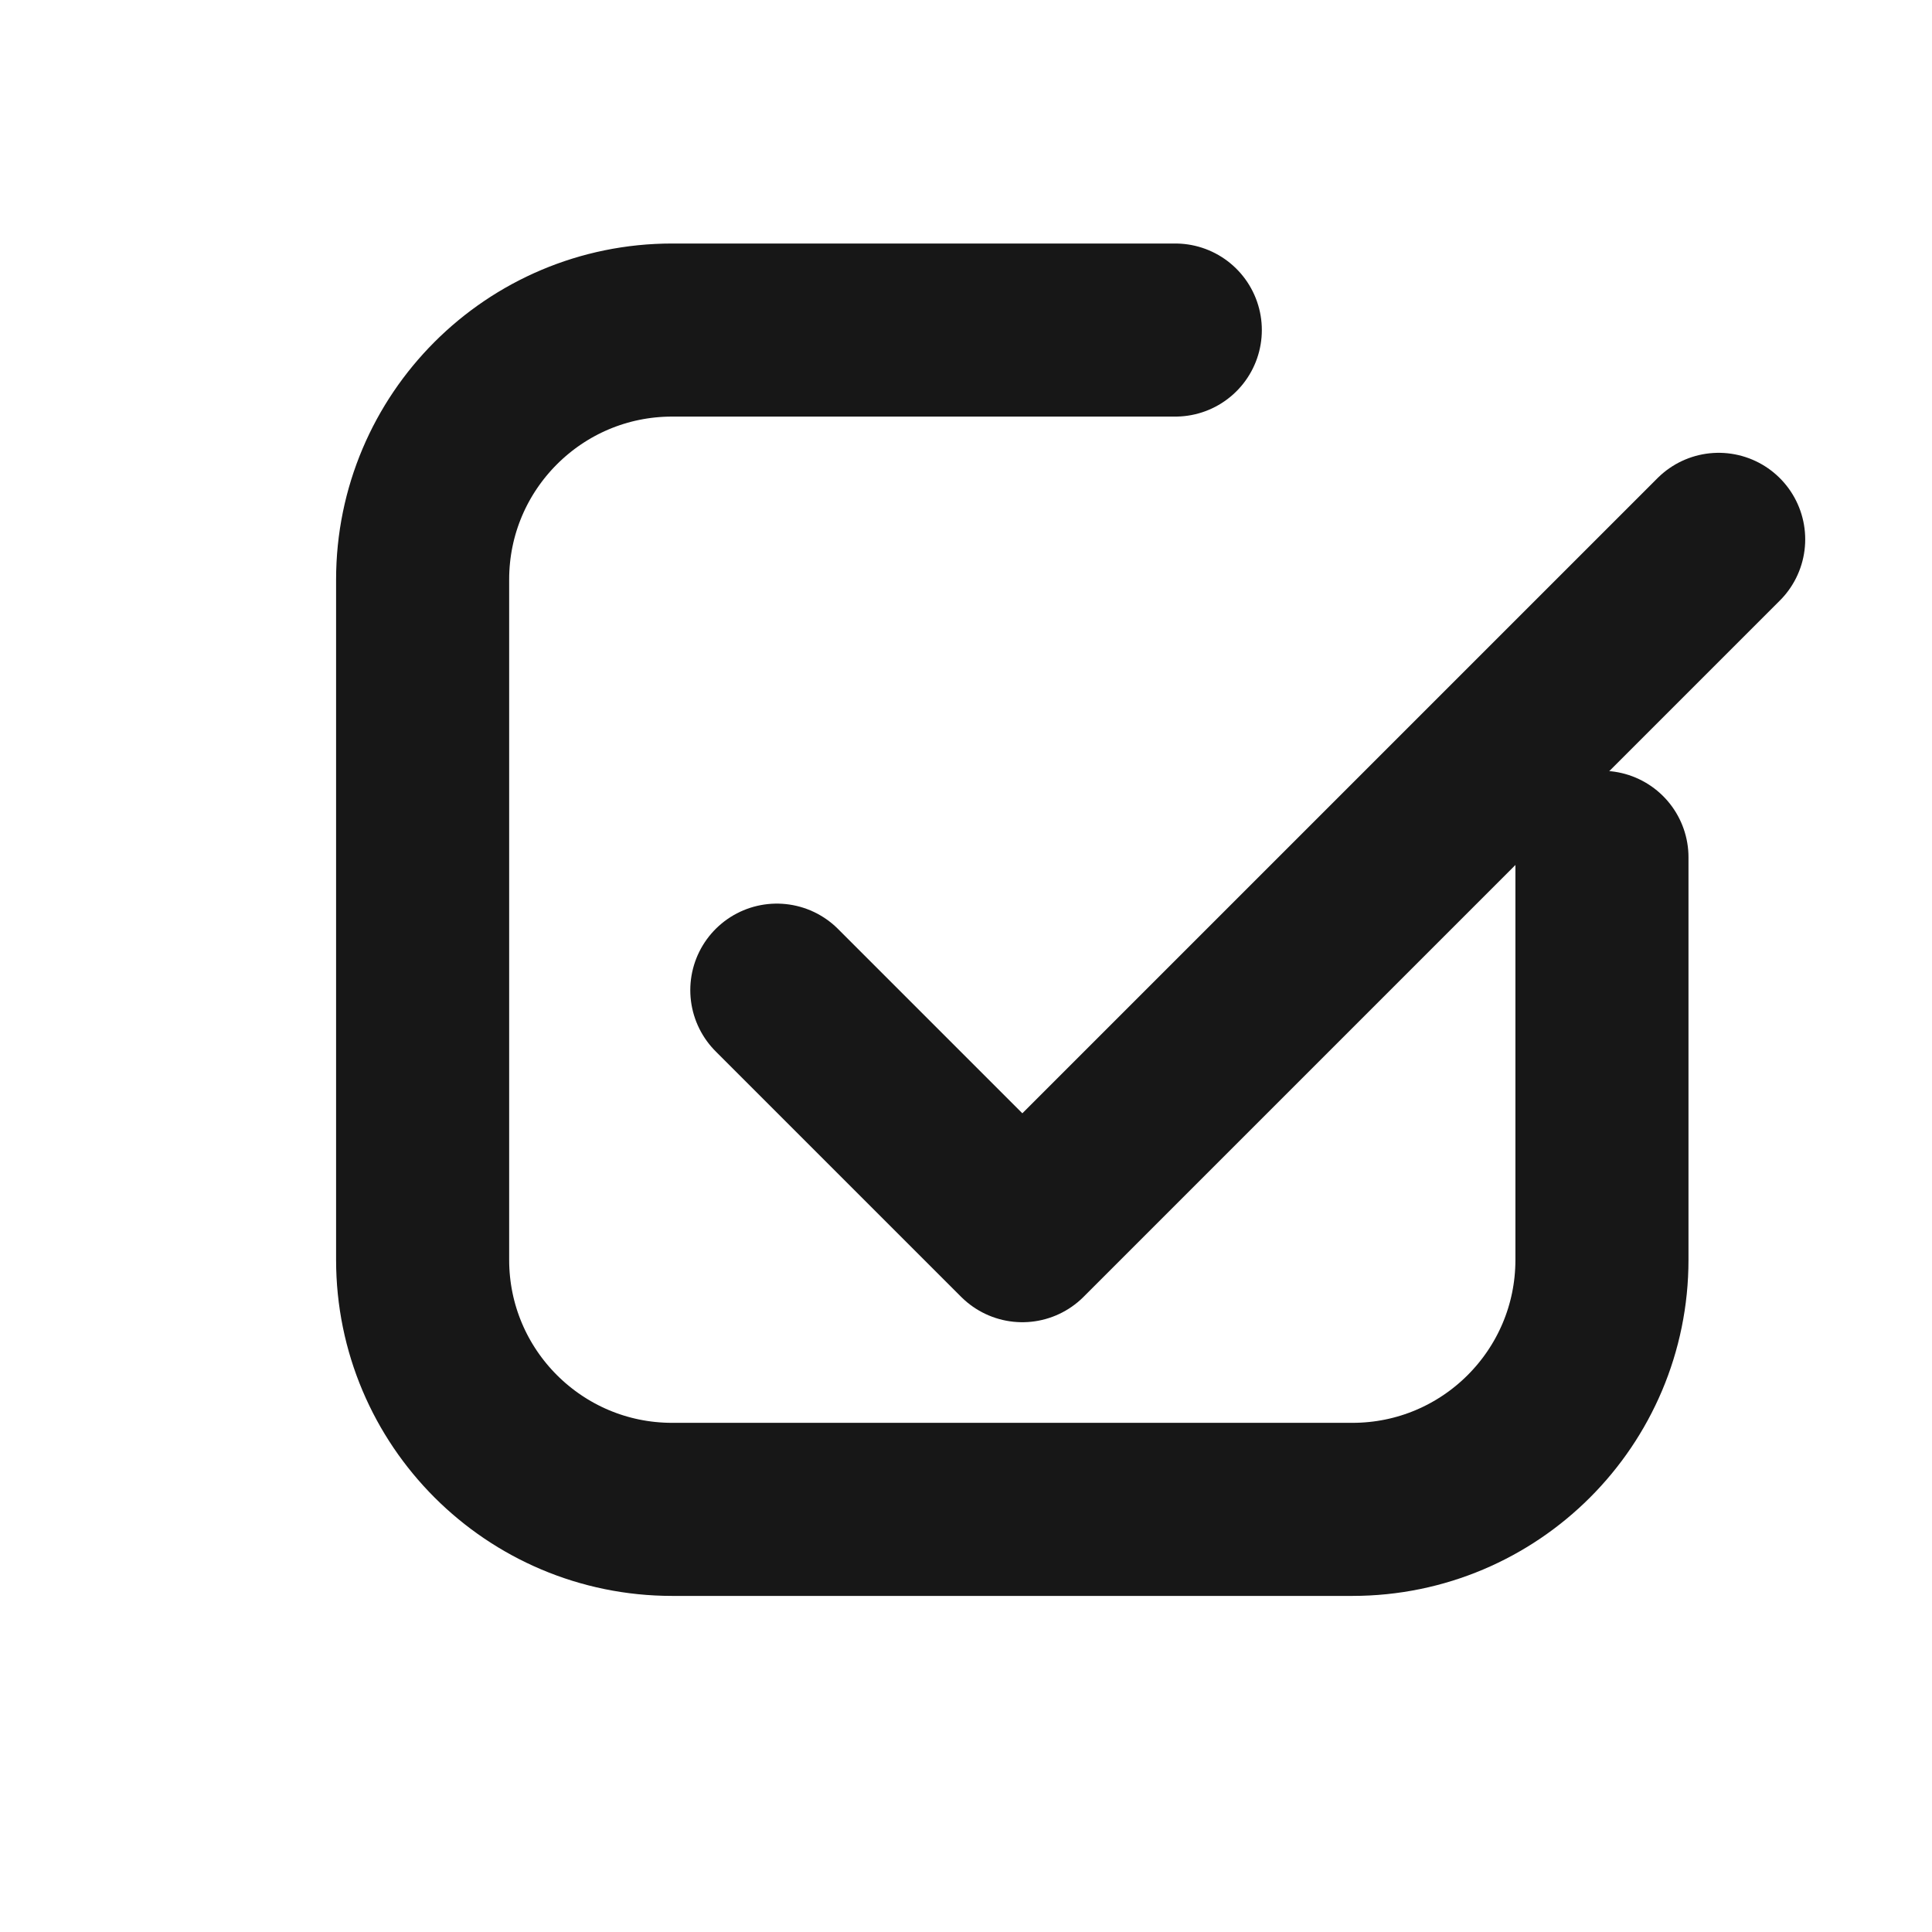
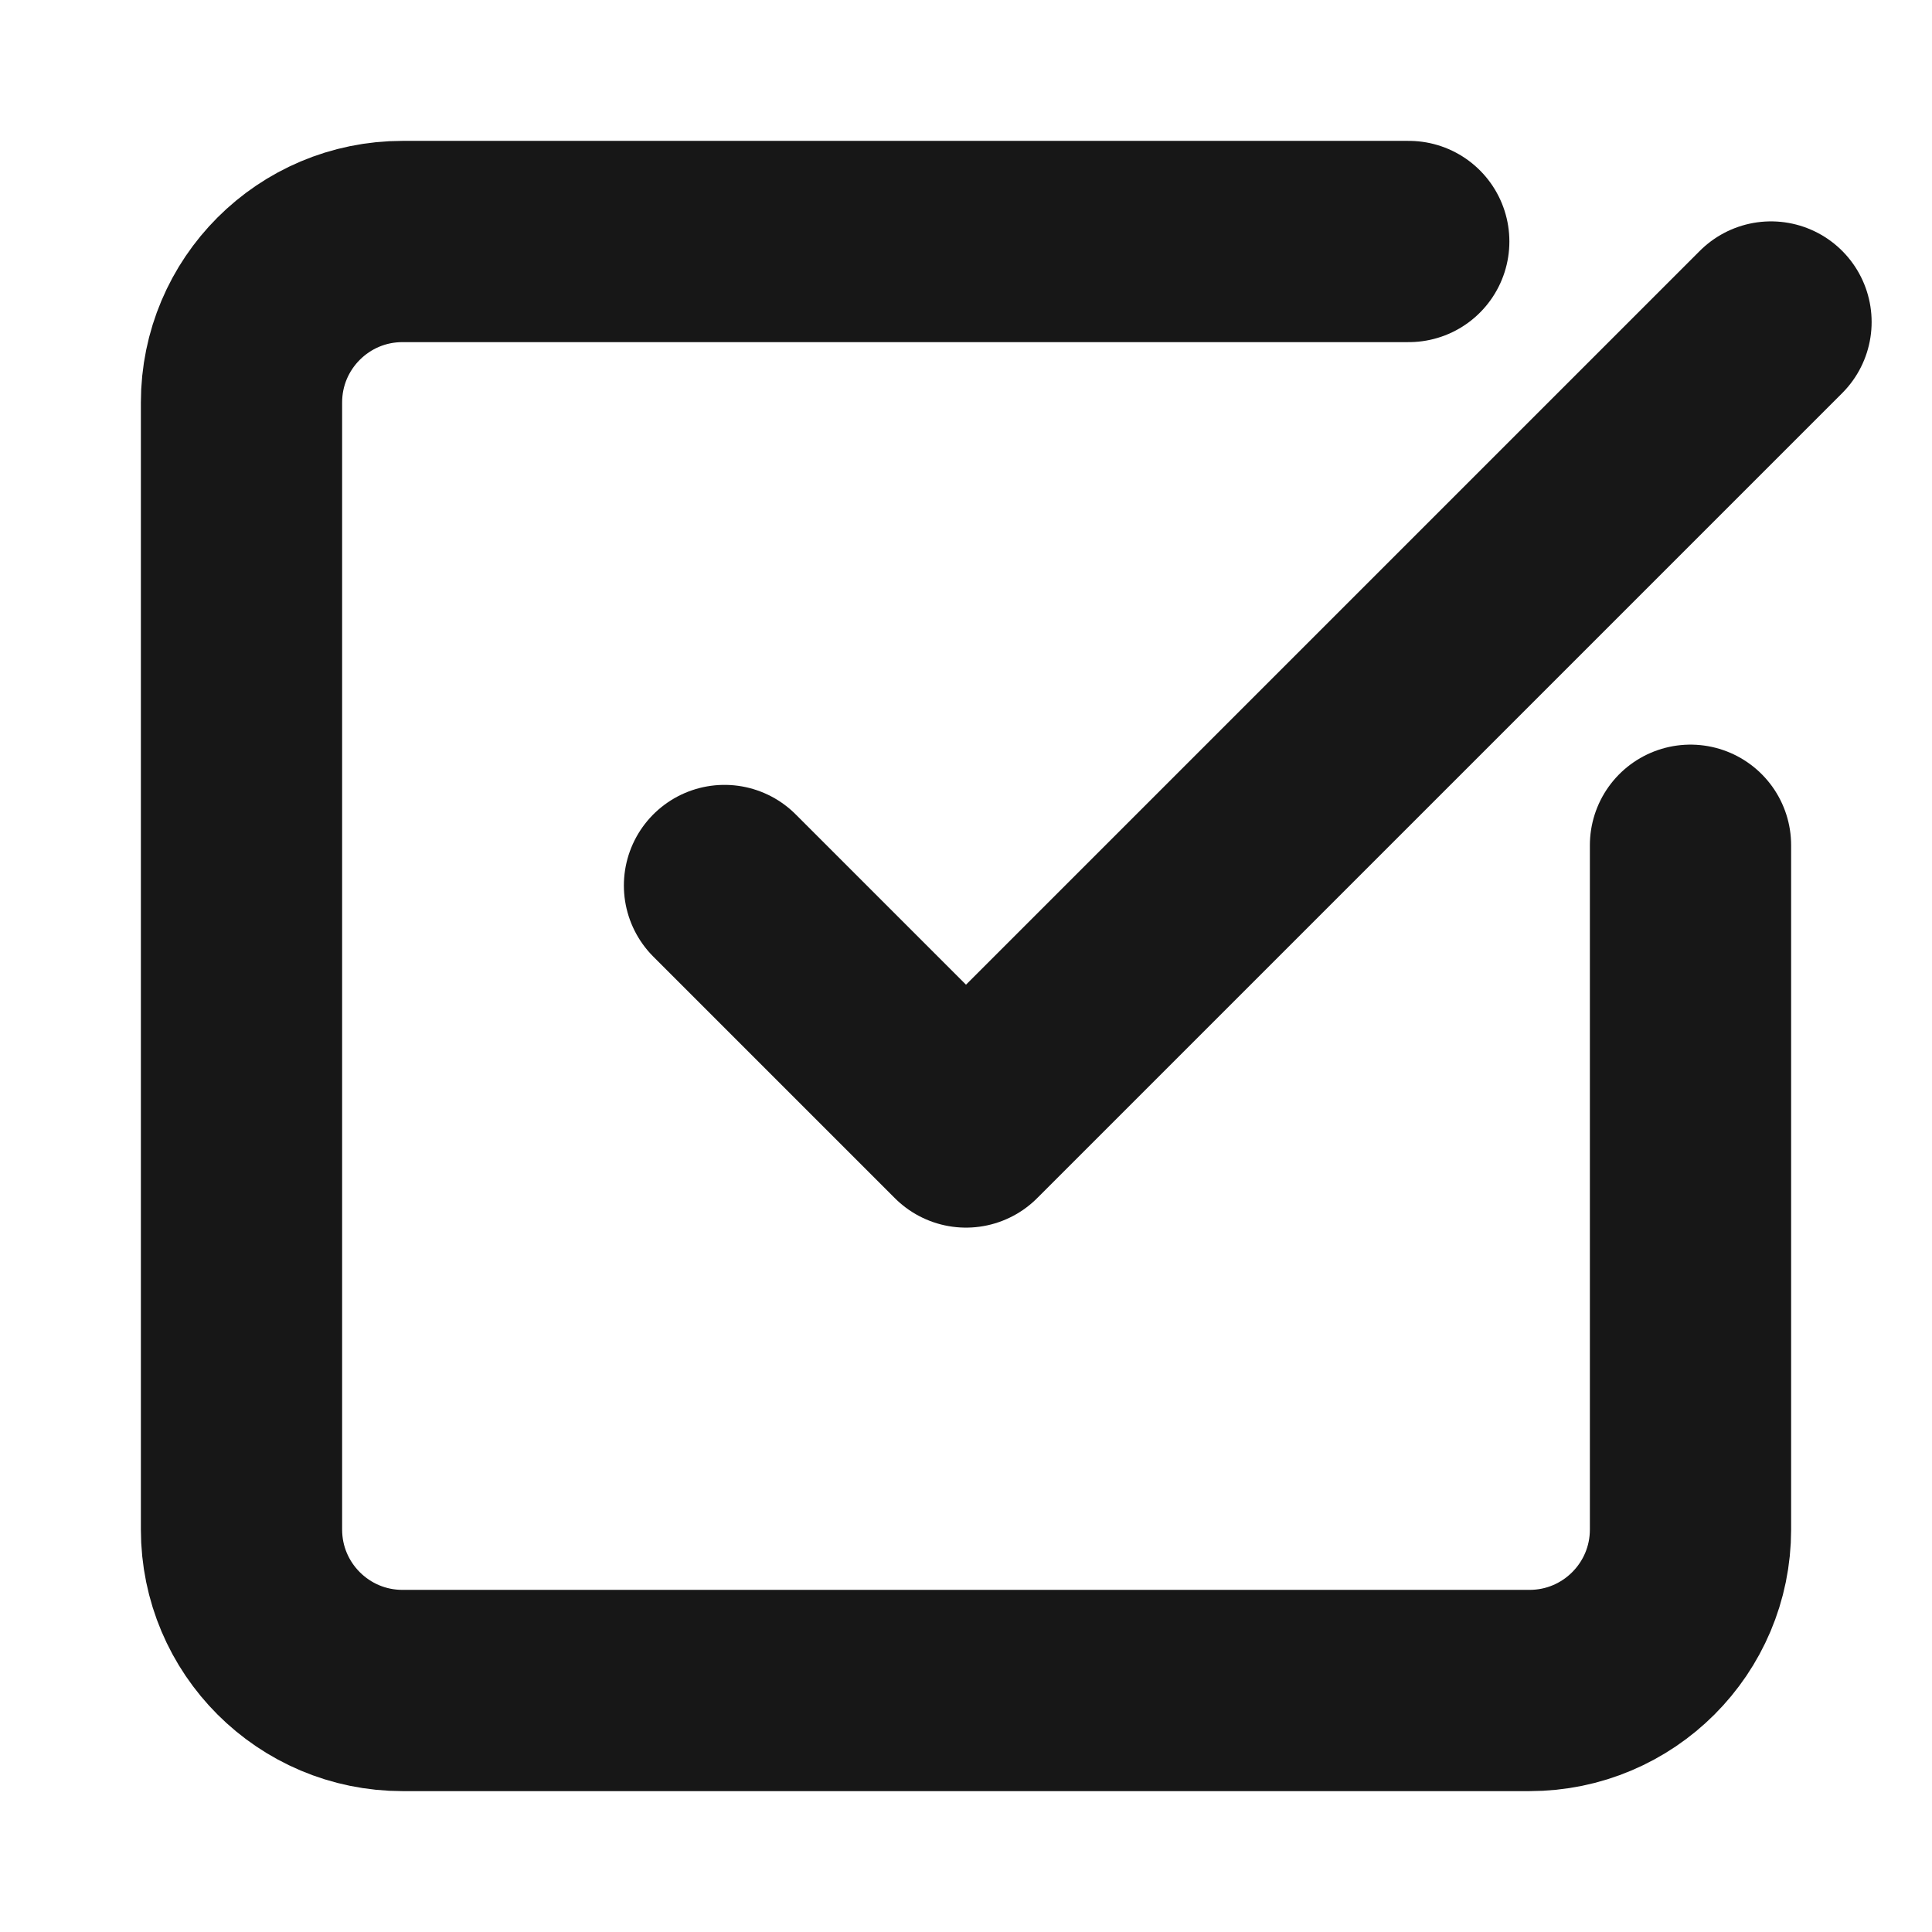
<svg xmlns="http://www.w3.org/2000/svg" width="512" height="512" viewBox="0 0 24 24" fill="none">
-   <path d="M14.6 4.1H8.35C6.638 4.1 5.25 5.488 5.25 7.2V15.65C5.25 17.362 6.638 18.75 8.35 18.75H16.8C18.512 18.75 19.9 17.362 19.9 15.65V10.65" stroke="#171717" stroke-width="2.15" stroke-linecap="round" stroke-linejoin="round" />
-   <path d="M9.65 12.3L12.7 15.35L21.35 6.7" stroke="#171717" stroke-width="2.15" stroke-linecap="round" stroke-linejoin="round" />
+   <path d="M21 10.5V19A2 2 0 0 1 19 21H5A2 2 0 0 1 3 19V5A2 2 0 0 1 5 3H17.5" stroke="#171717" stroke-width="2.5" stroke-linecap="round" stroke-linejoin="round" />
+   <path d="M9 11L12 14L22 4" stroke="#171717" stroke-width="2.5" stroke-linecap="round" stroke-linejoin="round" />
</svg>
